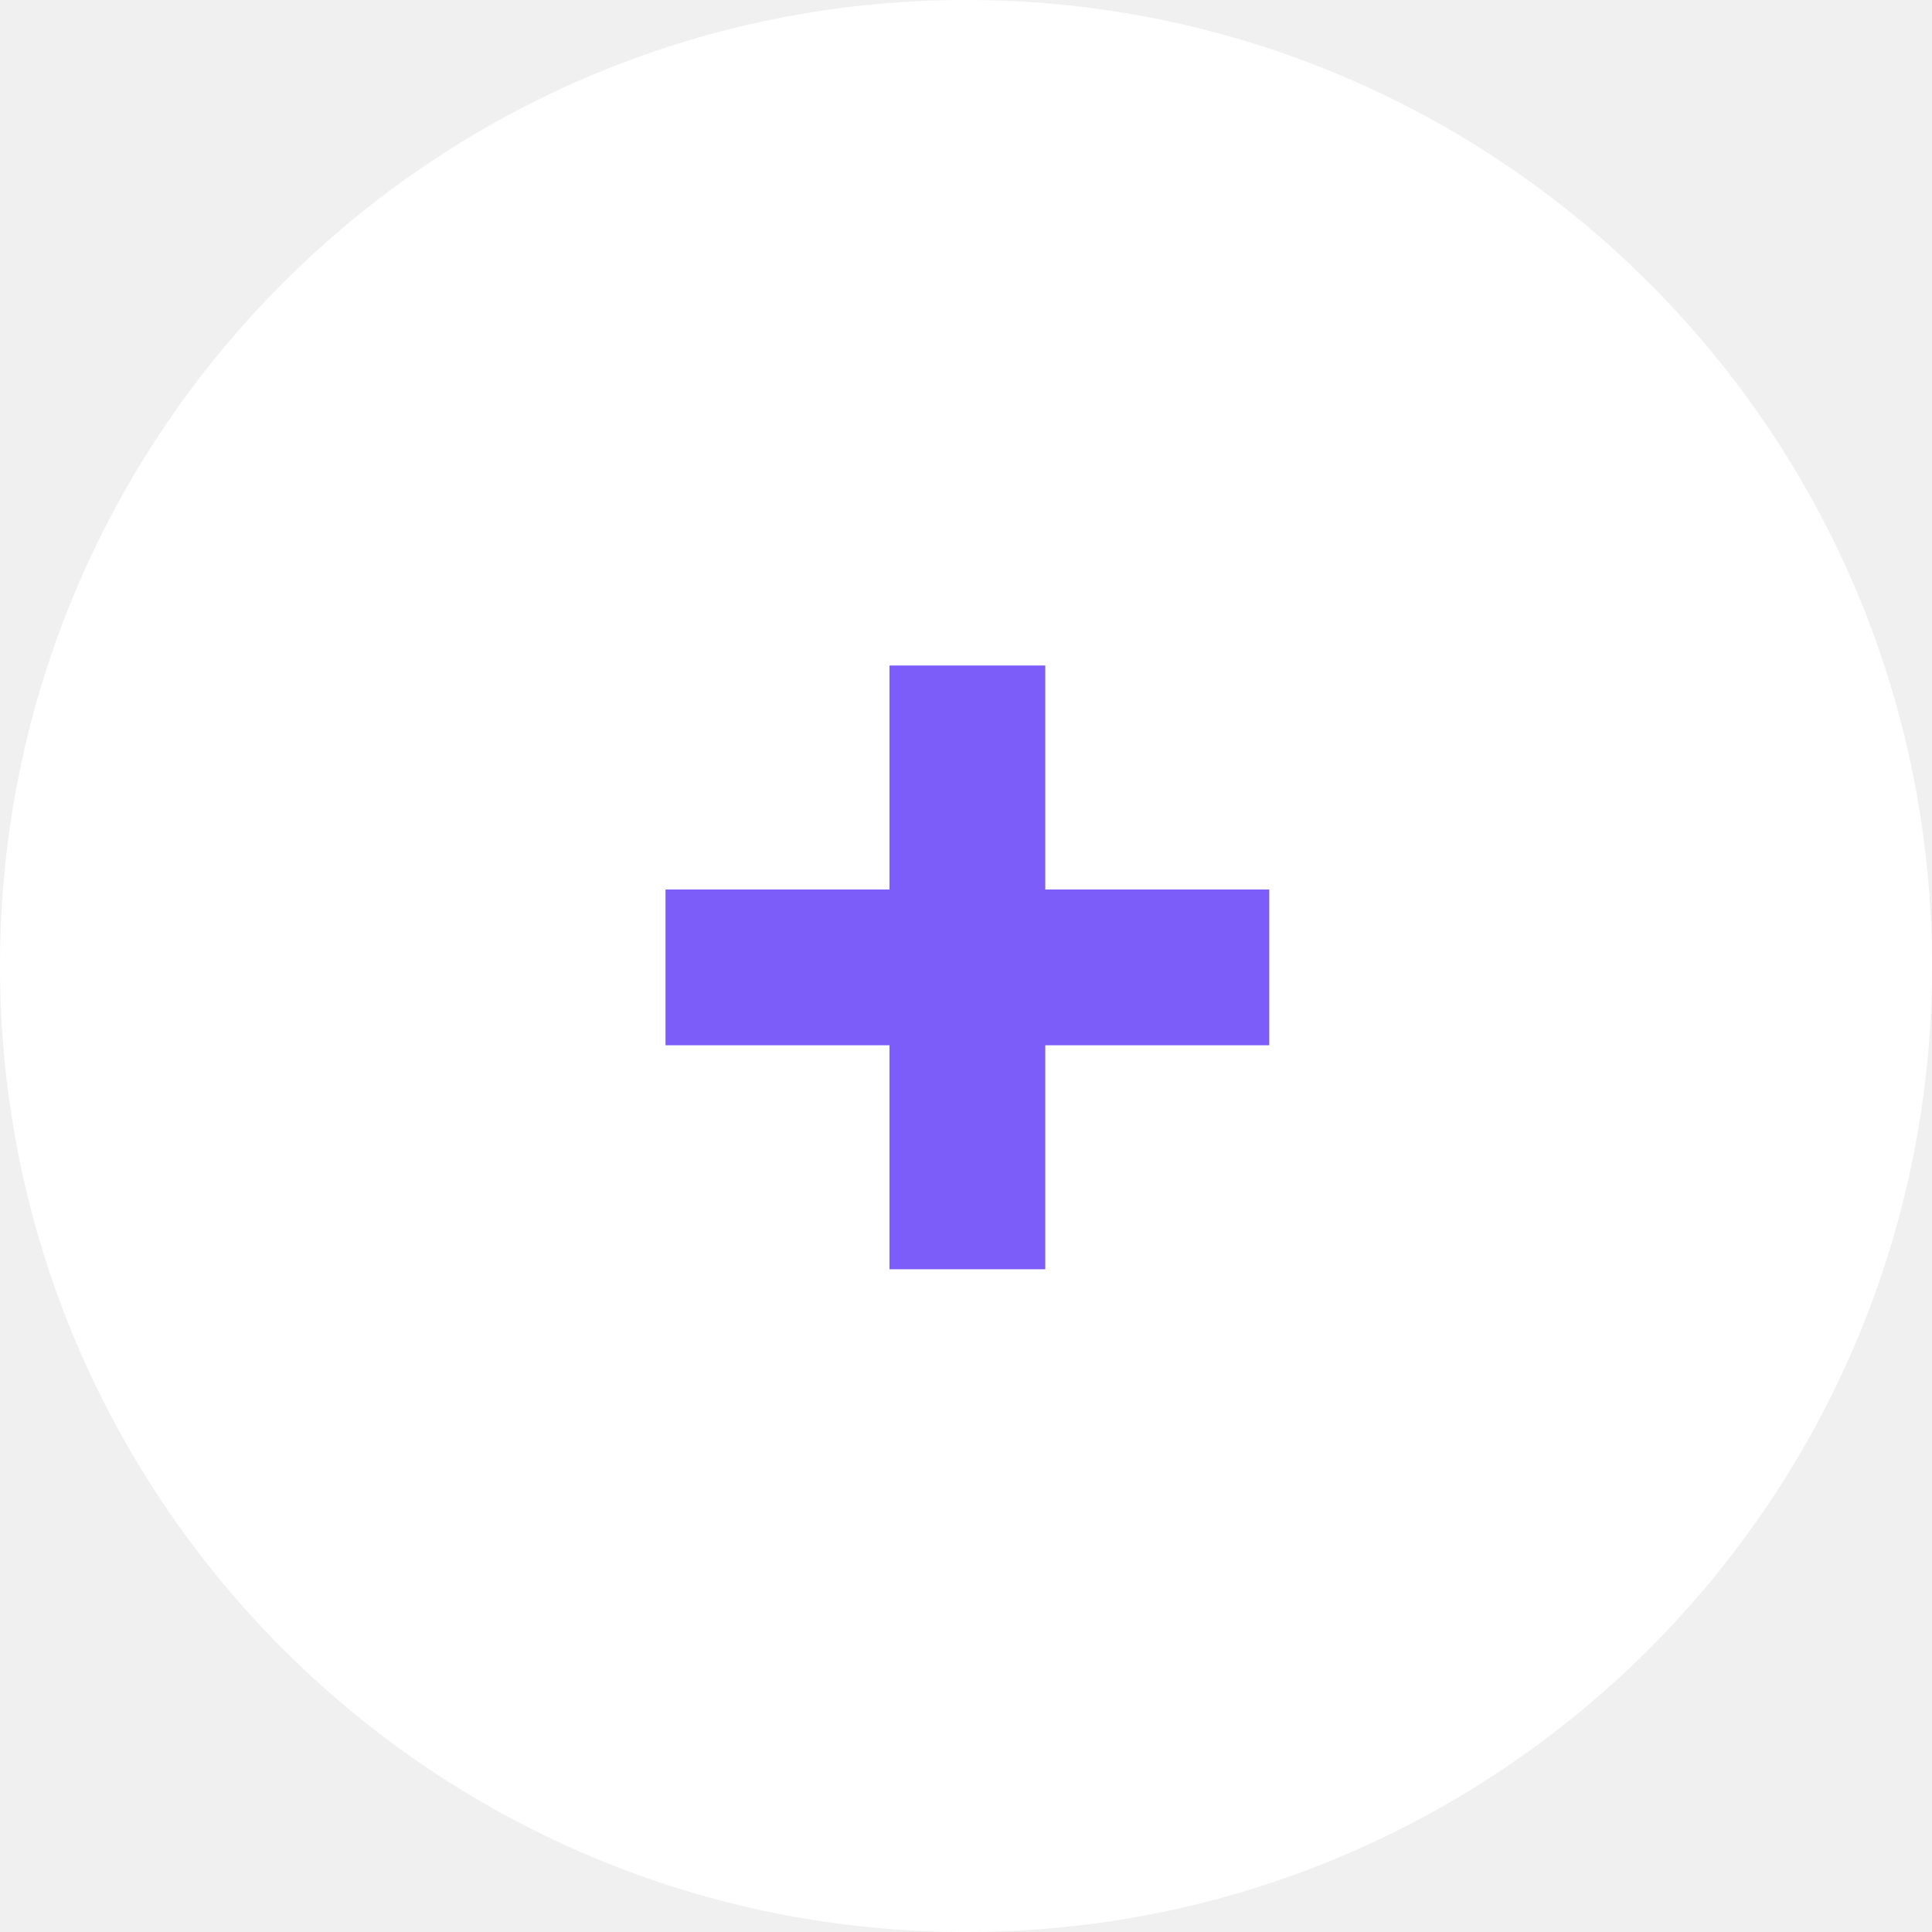
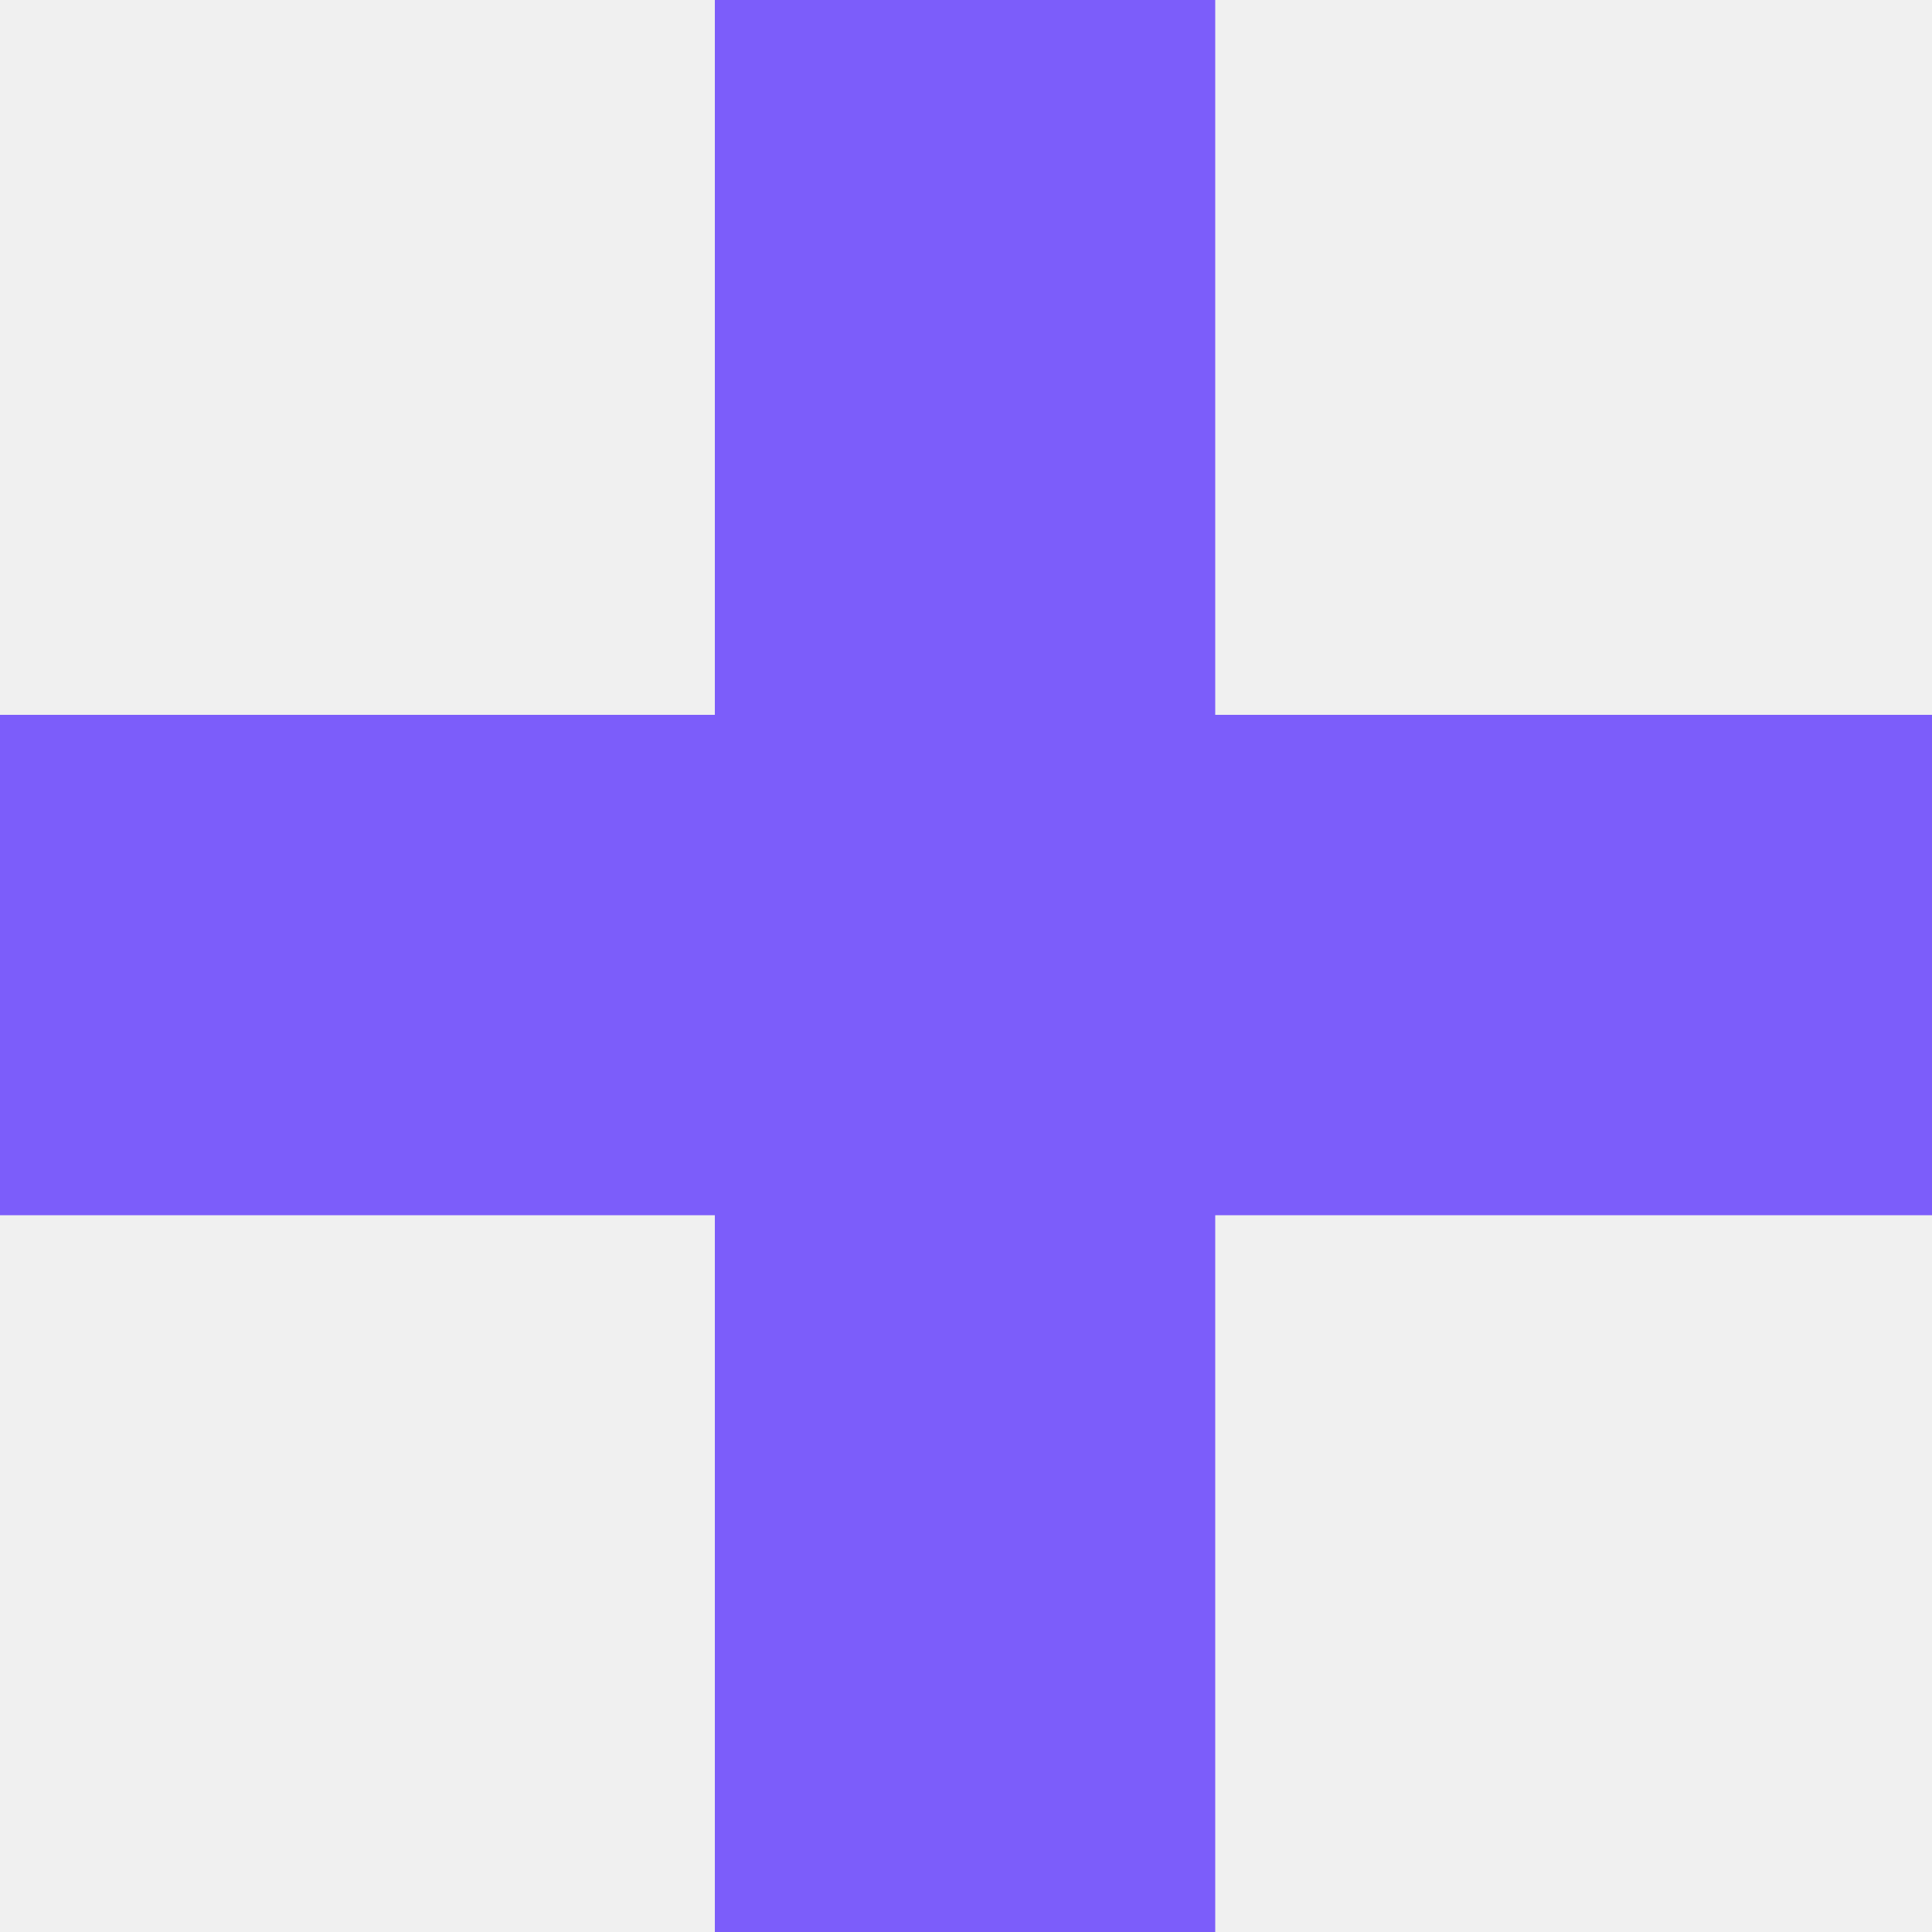
- <svg xmlns="http://www.w3.org/2000/svg" width="32" height="32" viewBox="0 0 32 32" fill="none">
-   <circle cx="16" cy="16" r="16" fill="white" />
-   <path d="M17.313 21.023V17.313H21.023V14.733H17.313V11.023H14.733V14.733H11.023V17.313H14.733V21.023H17.313Z" fill="#7C5DFA" />
+ <svg xmlns="http://www.w3.org/2000/svg" width="10" height="10" viewBox="0 0 10 10" fill="none">
+   <defs />
+   <path id="+" d="M6.29 10L6.29 6.29L10 6.29L10 3.7L6.29 3.7L6.29 0L3.7 0L3.7 3.7L0 3.7L0 6.29L3.7 6.29L3.7 10L6.29 10Z" fill="#7C5DFA" fill-opacity="1" fill-rule="nonzero" />
</svg>
